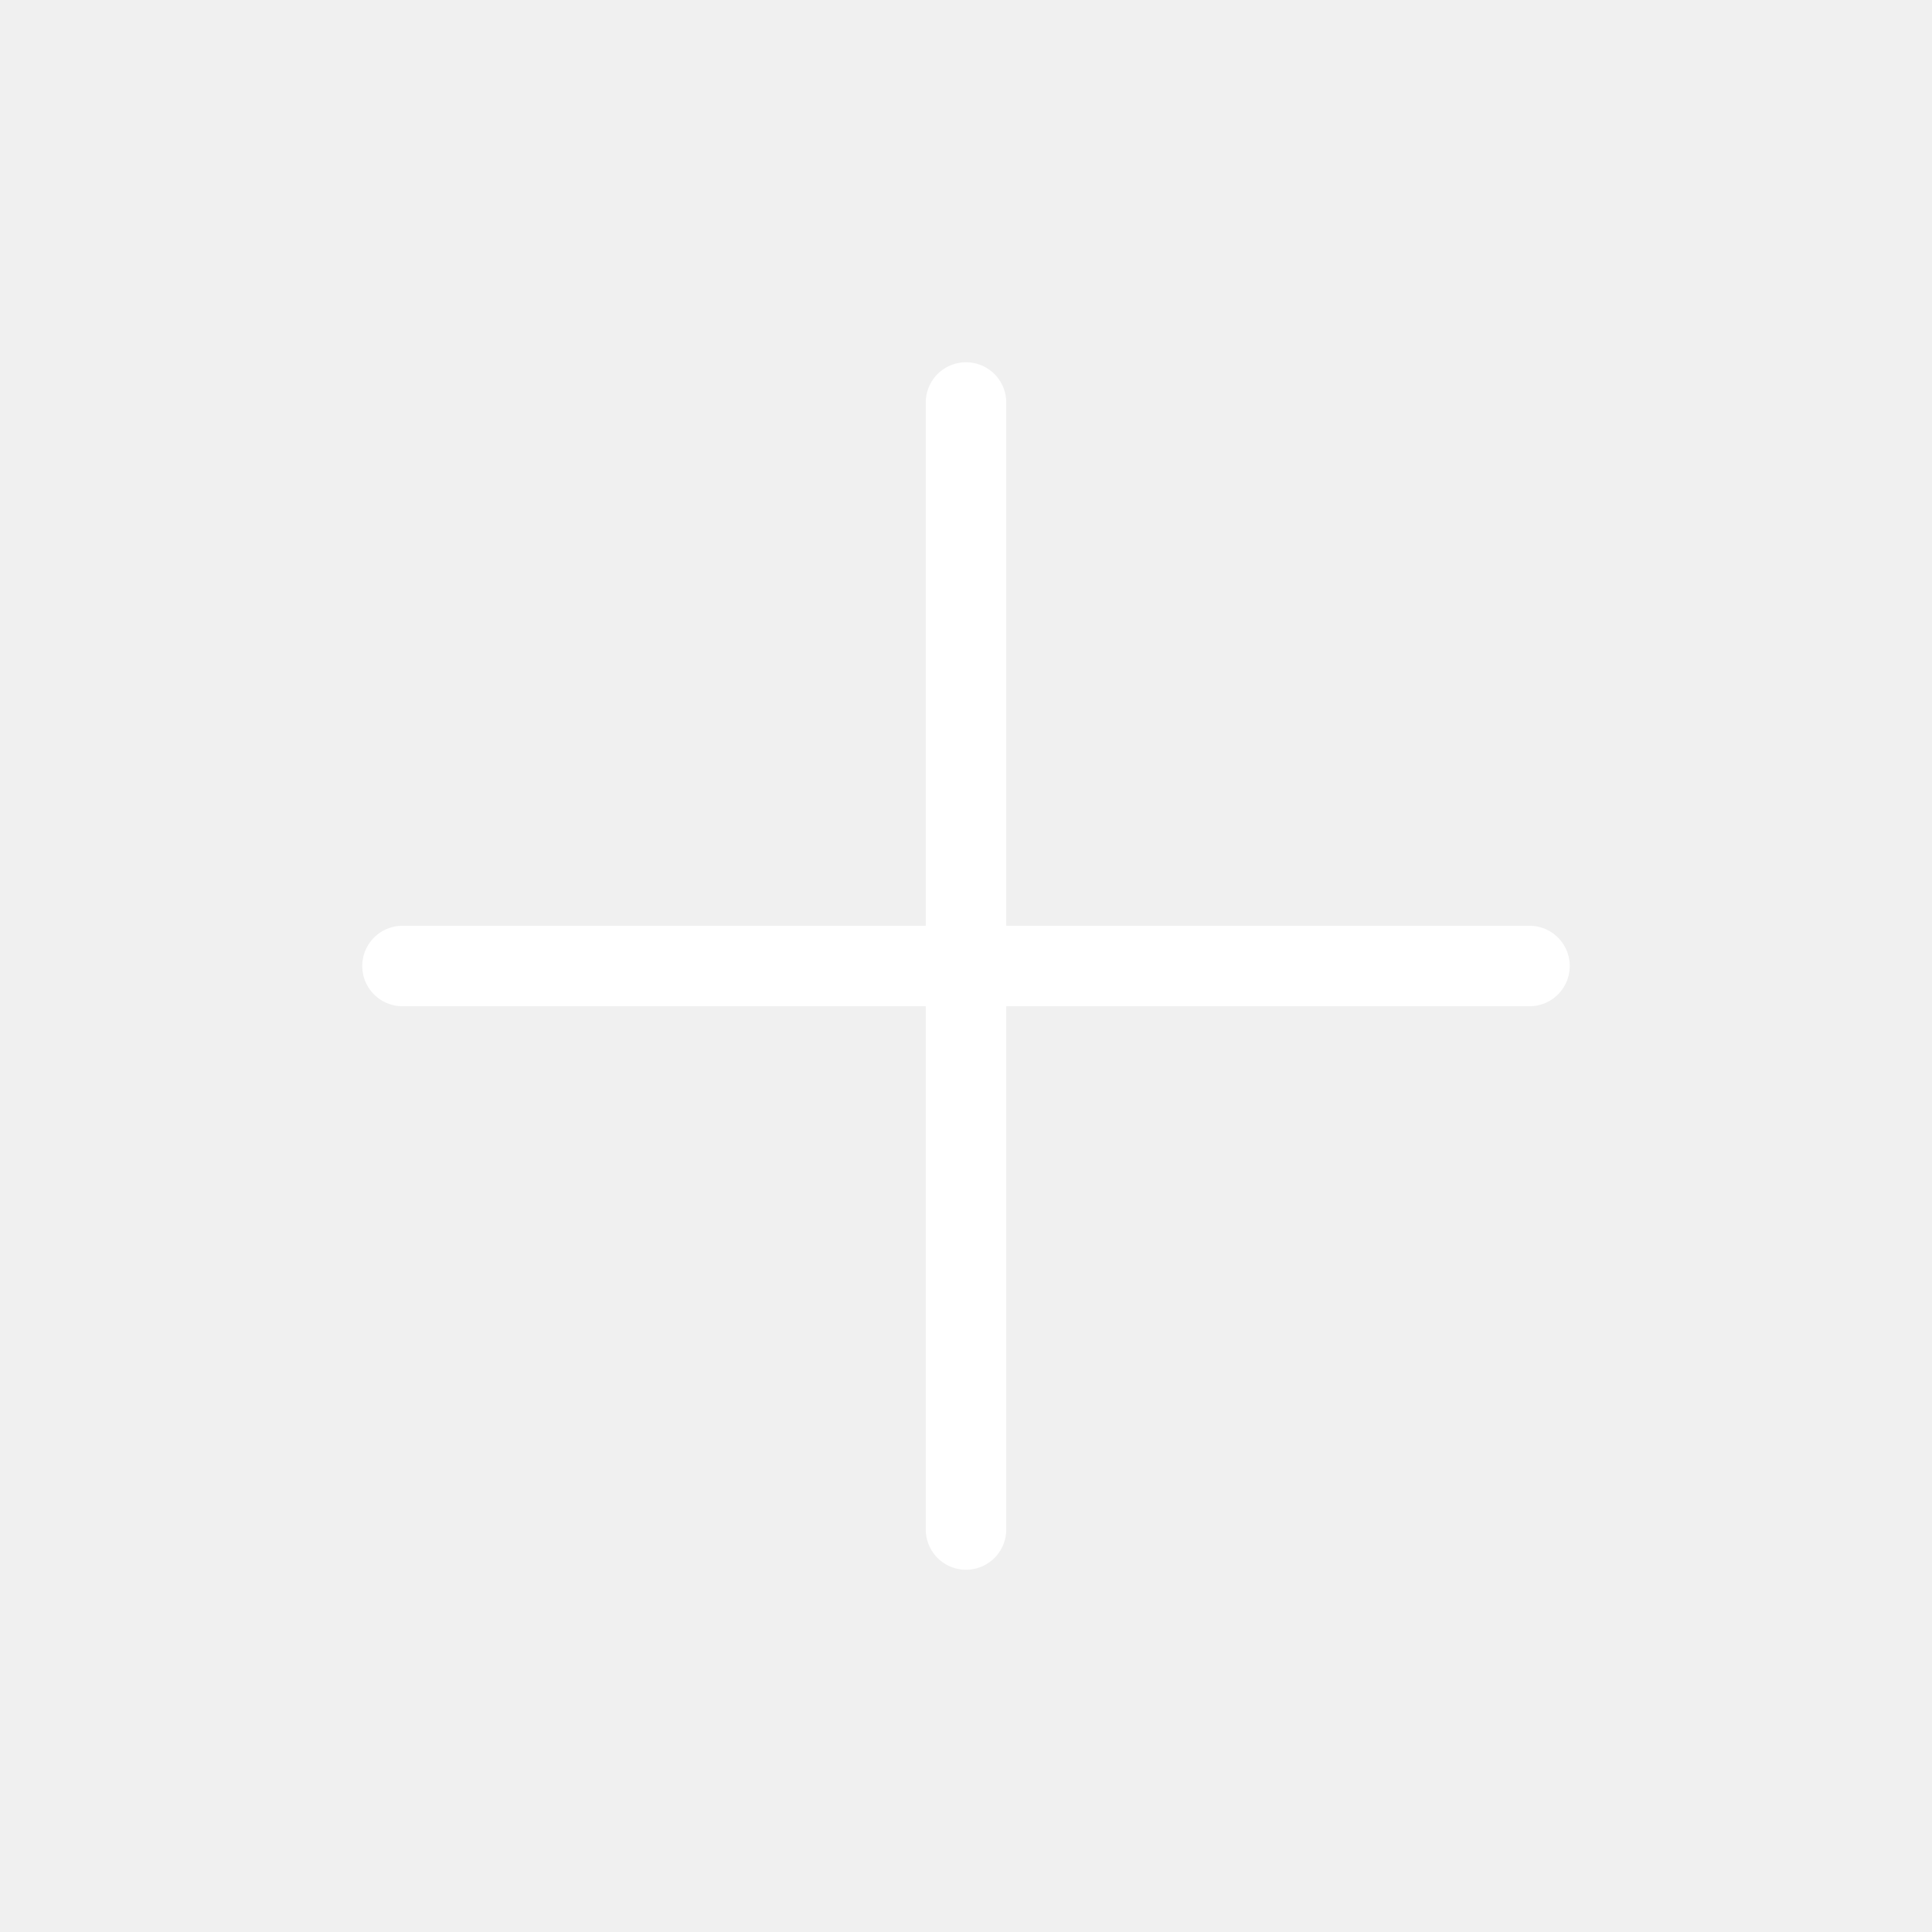
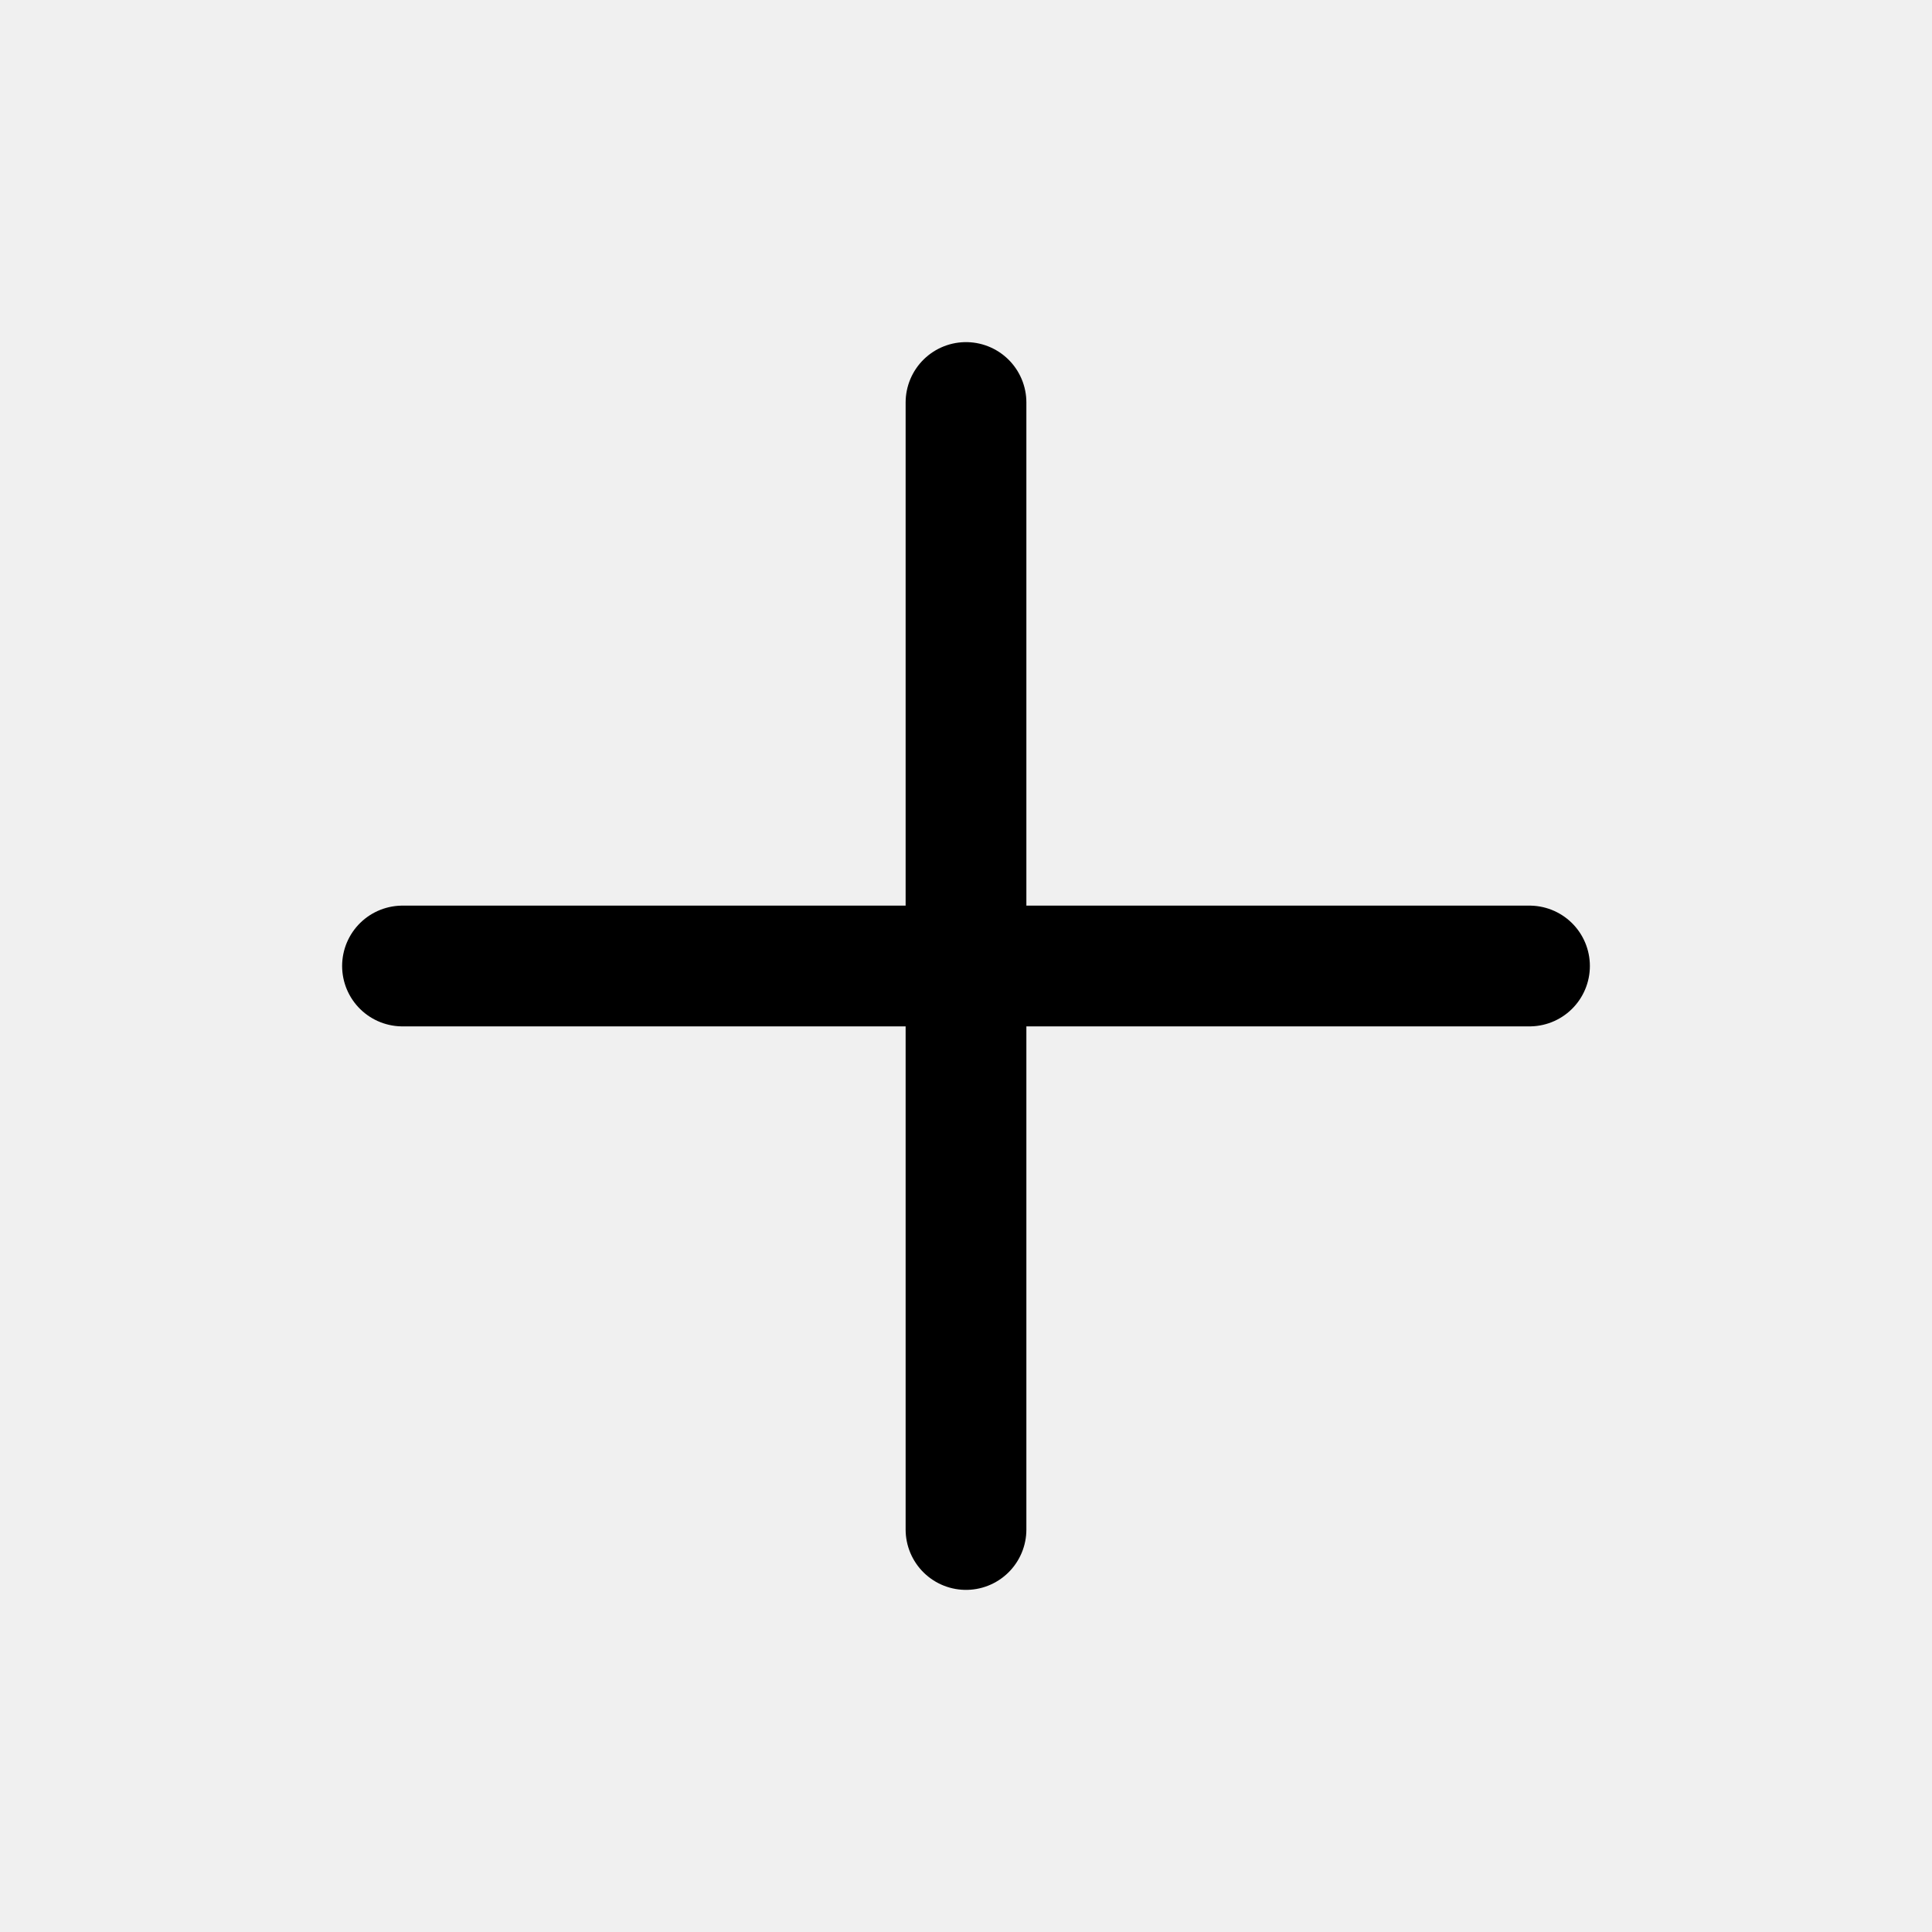
- <svg xmlns="http://www.w3.org/2000/svg" width="24" height="24" viewBox="0 0 24 24" fill="none" stroke="#ffffff" stroke-width="1" stroke-linecap="round" stroke-linejoin="round" class="lucide lucide-plus-icon lucide-plus">
+ <svg xmlns="http://www.w3.org/2000/svg" width="24" height="24" viewBox="0 0 24 24" fill="none" stroke="#000000" stroke-width="1.5" stroke-linecap="round" stroke-linejoin="round" class="lucide lucide-plus-icon lucide-plus">
  <path d="M5 12h14" />
  <path d="M12 5v14" />
</svg>
